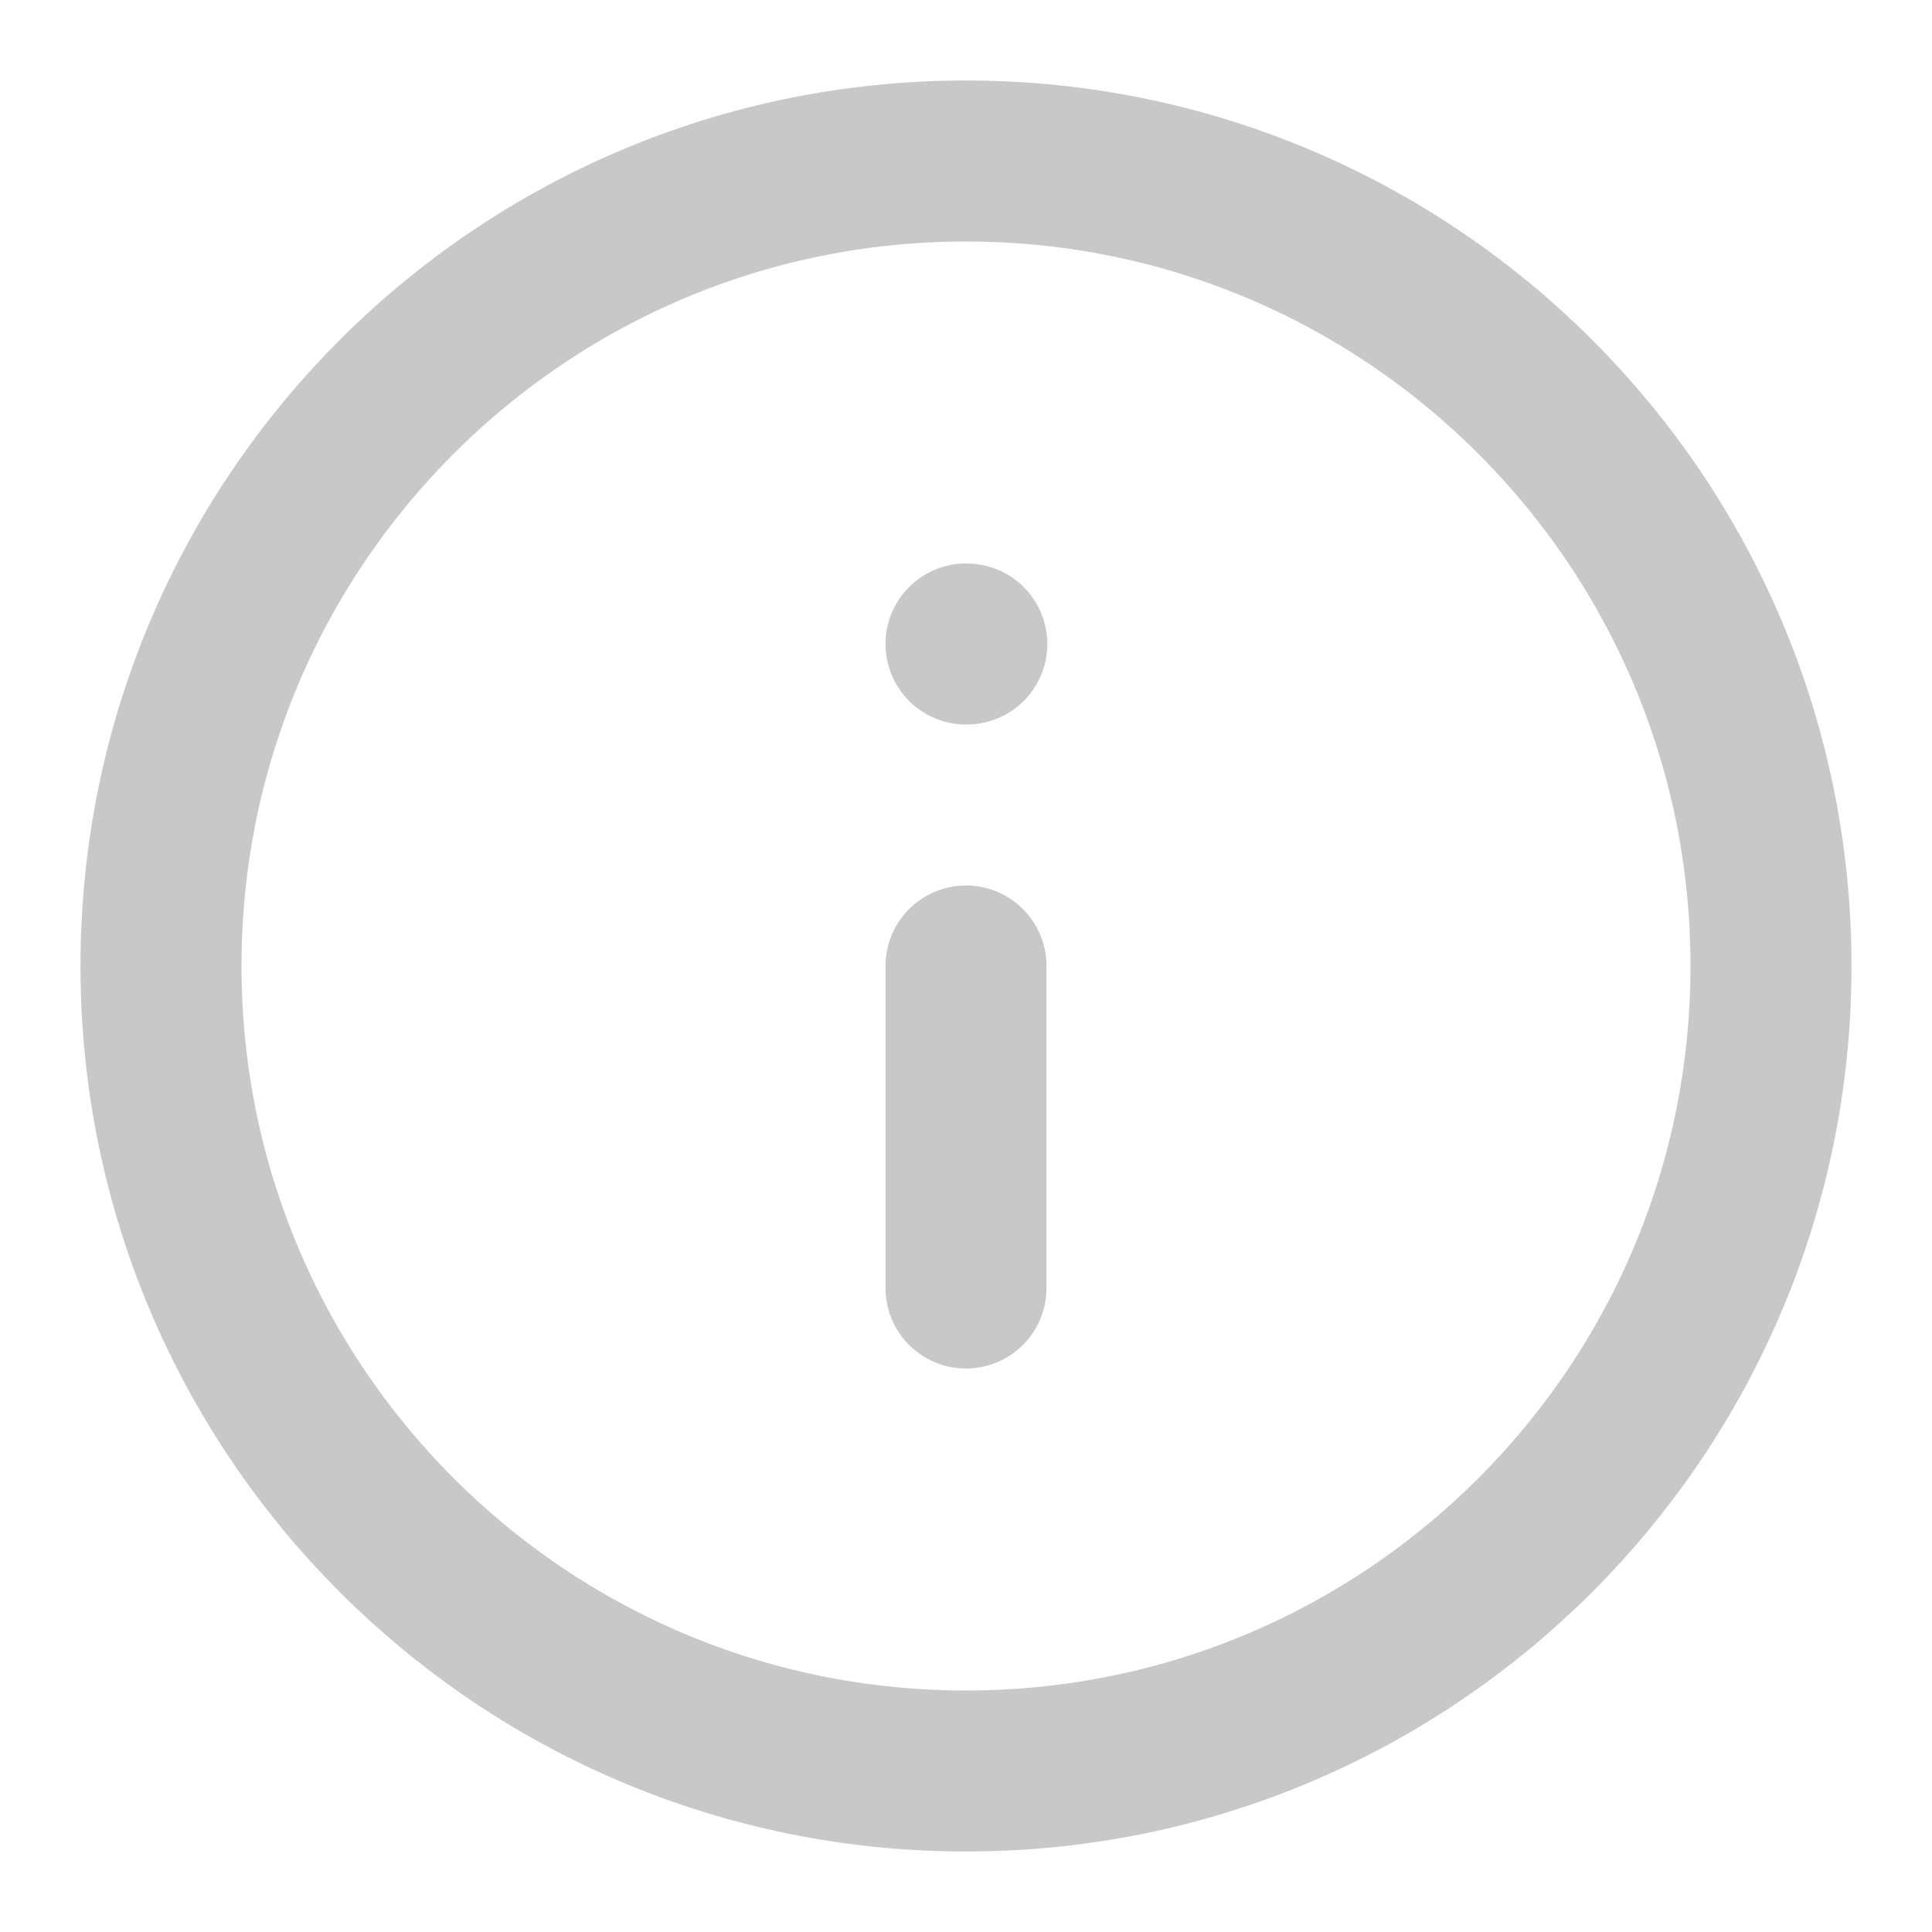
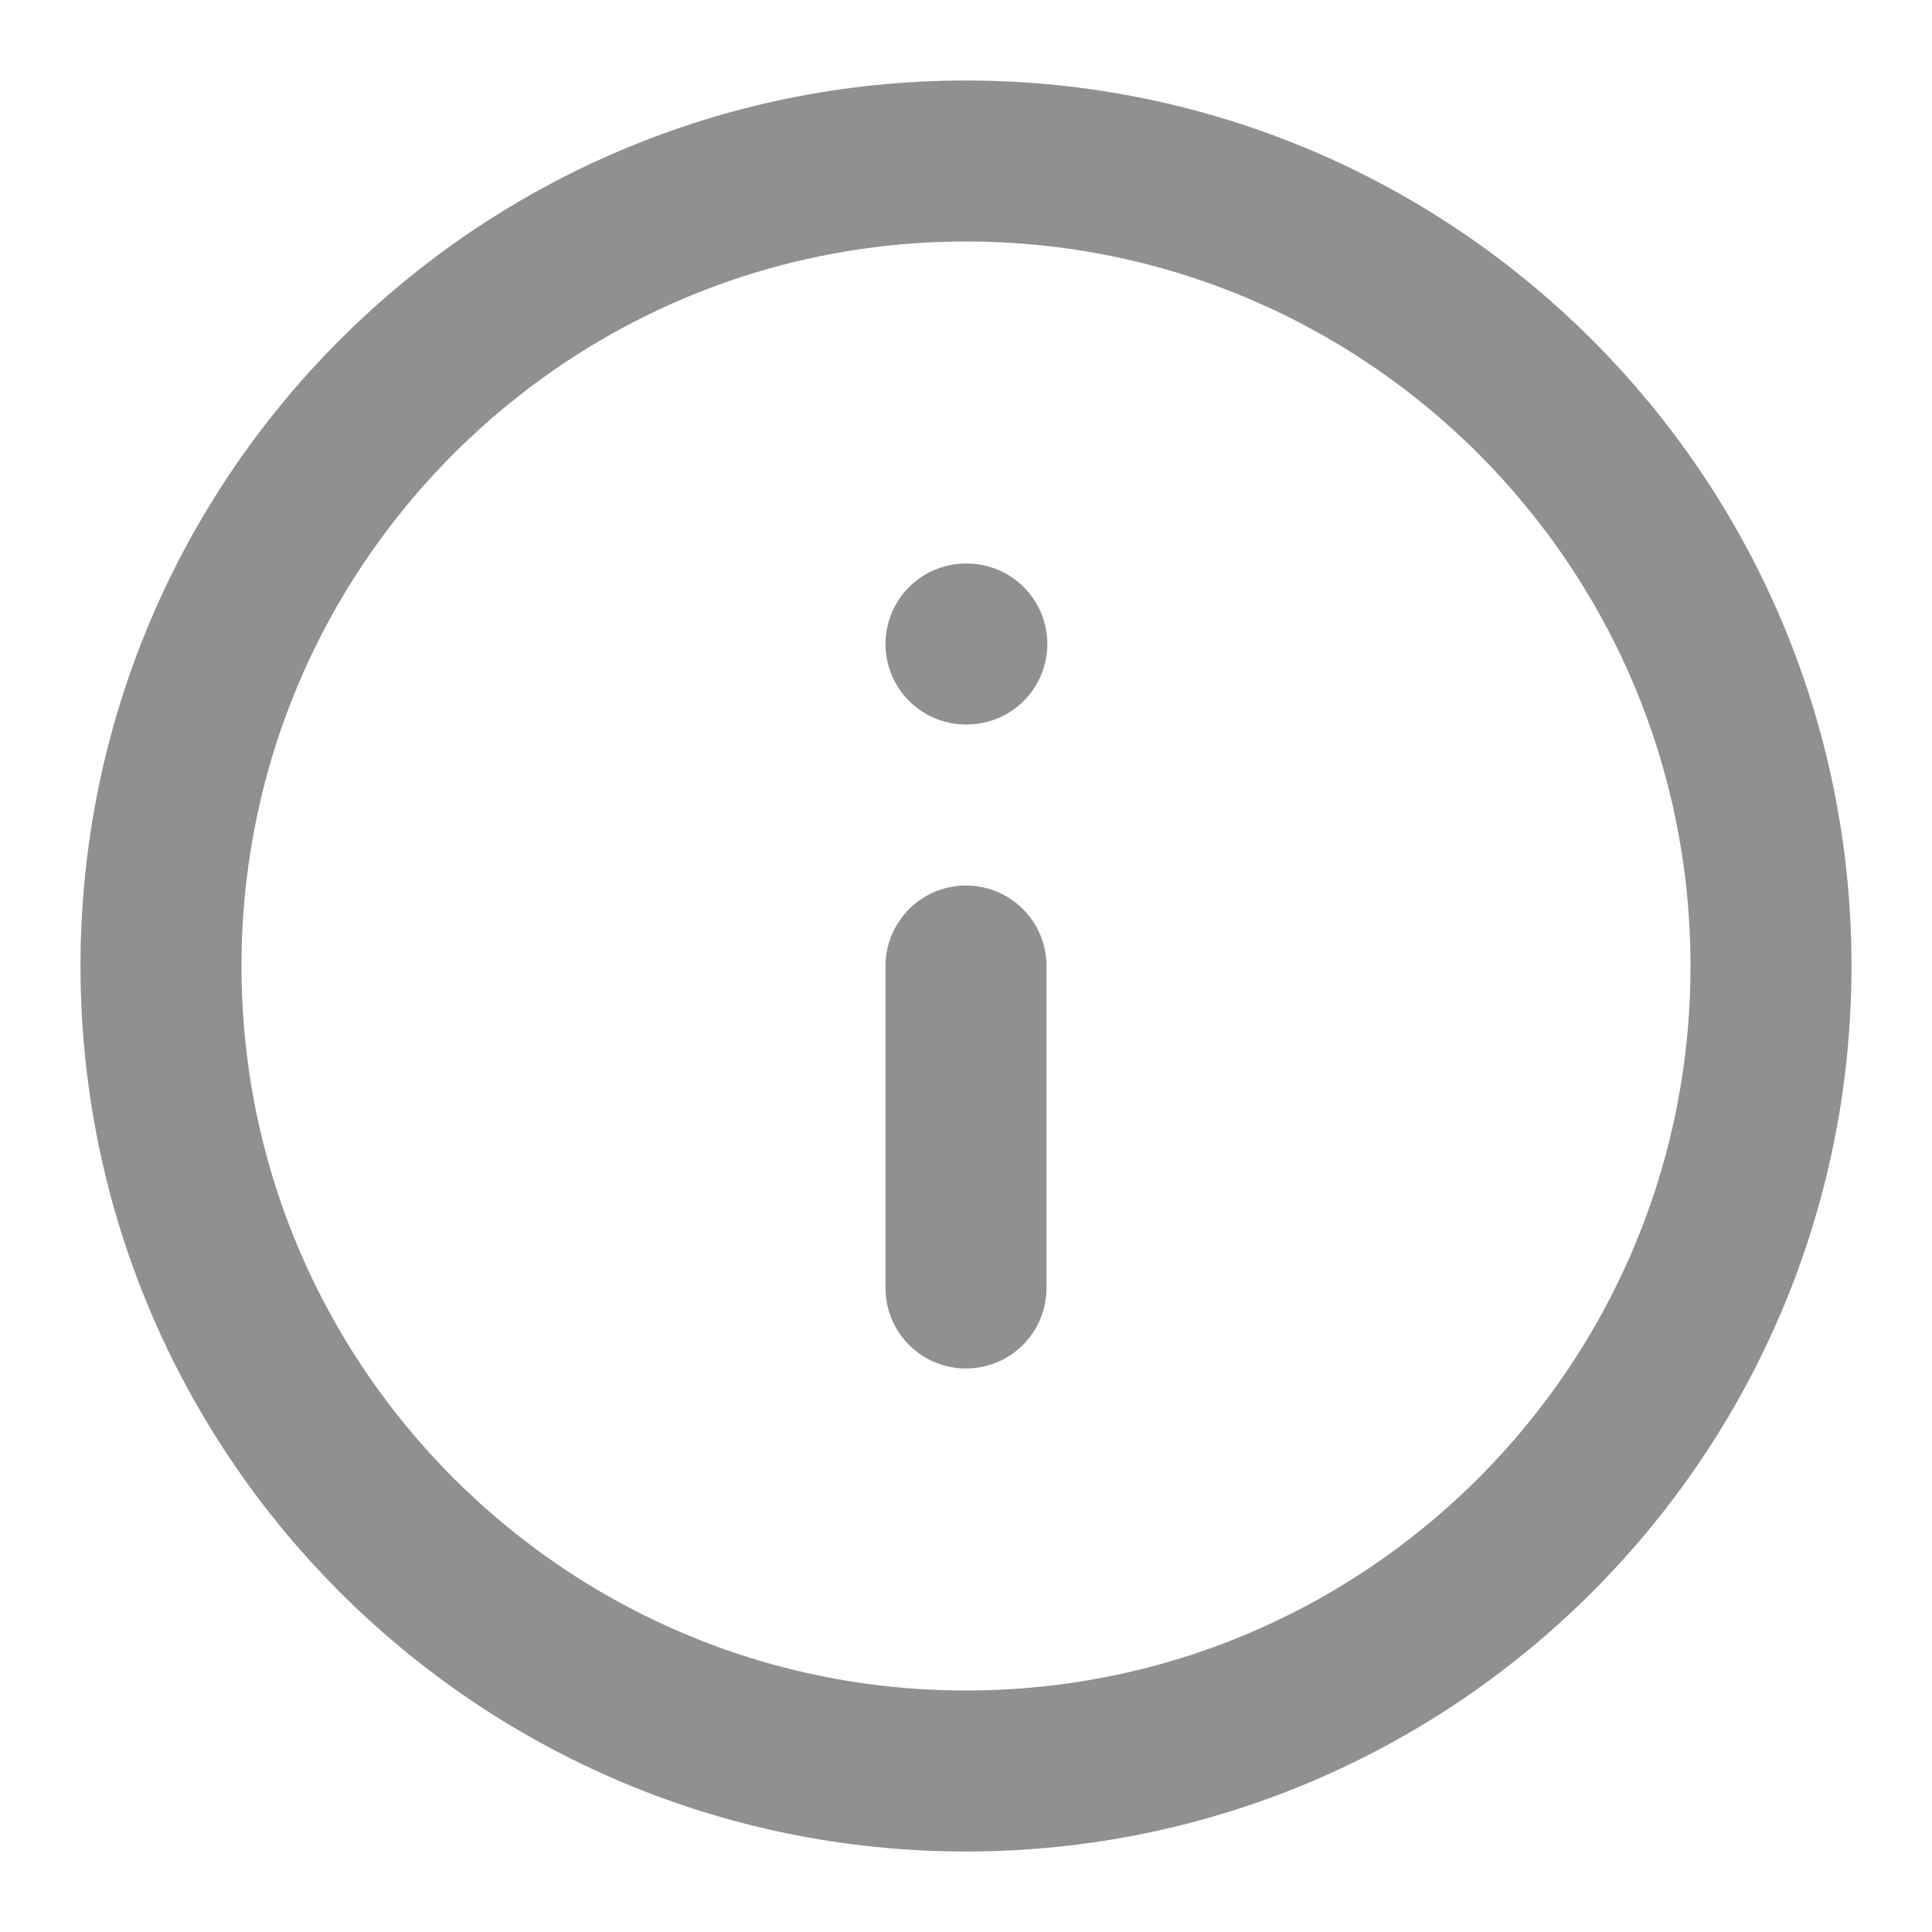
- <svg xmlns="http://www.w3.org/2000/svg" width="24" opacity="0.5" height="24" viewBox="0 0 24 24" fill="none">
+ <svg xmlns="http://www.w3.org/2000/svg" width="24" height="24" viewBox="0 0 24 24" fill="none">
  <path opacity="0.5" d="M12 16V12M12 8H12.01M22 12C22 17.523 17.523 22 12 22C6.477 22 2 17.523 2 12C2 6.477 6.477 2 12 2C17.523 2 22 6.477 22 12Z" stroke="#212121" stroke-width="2" stroke-linecap="round" stroke-linejoin="round" />
</svg>
